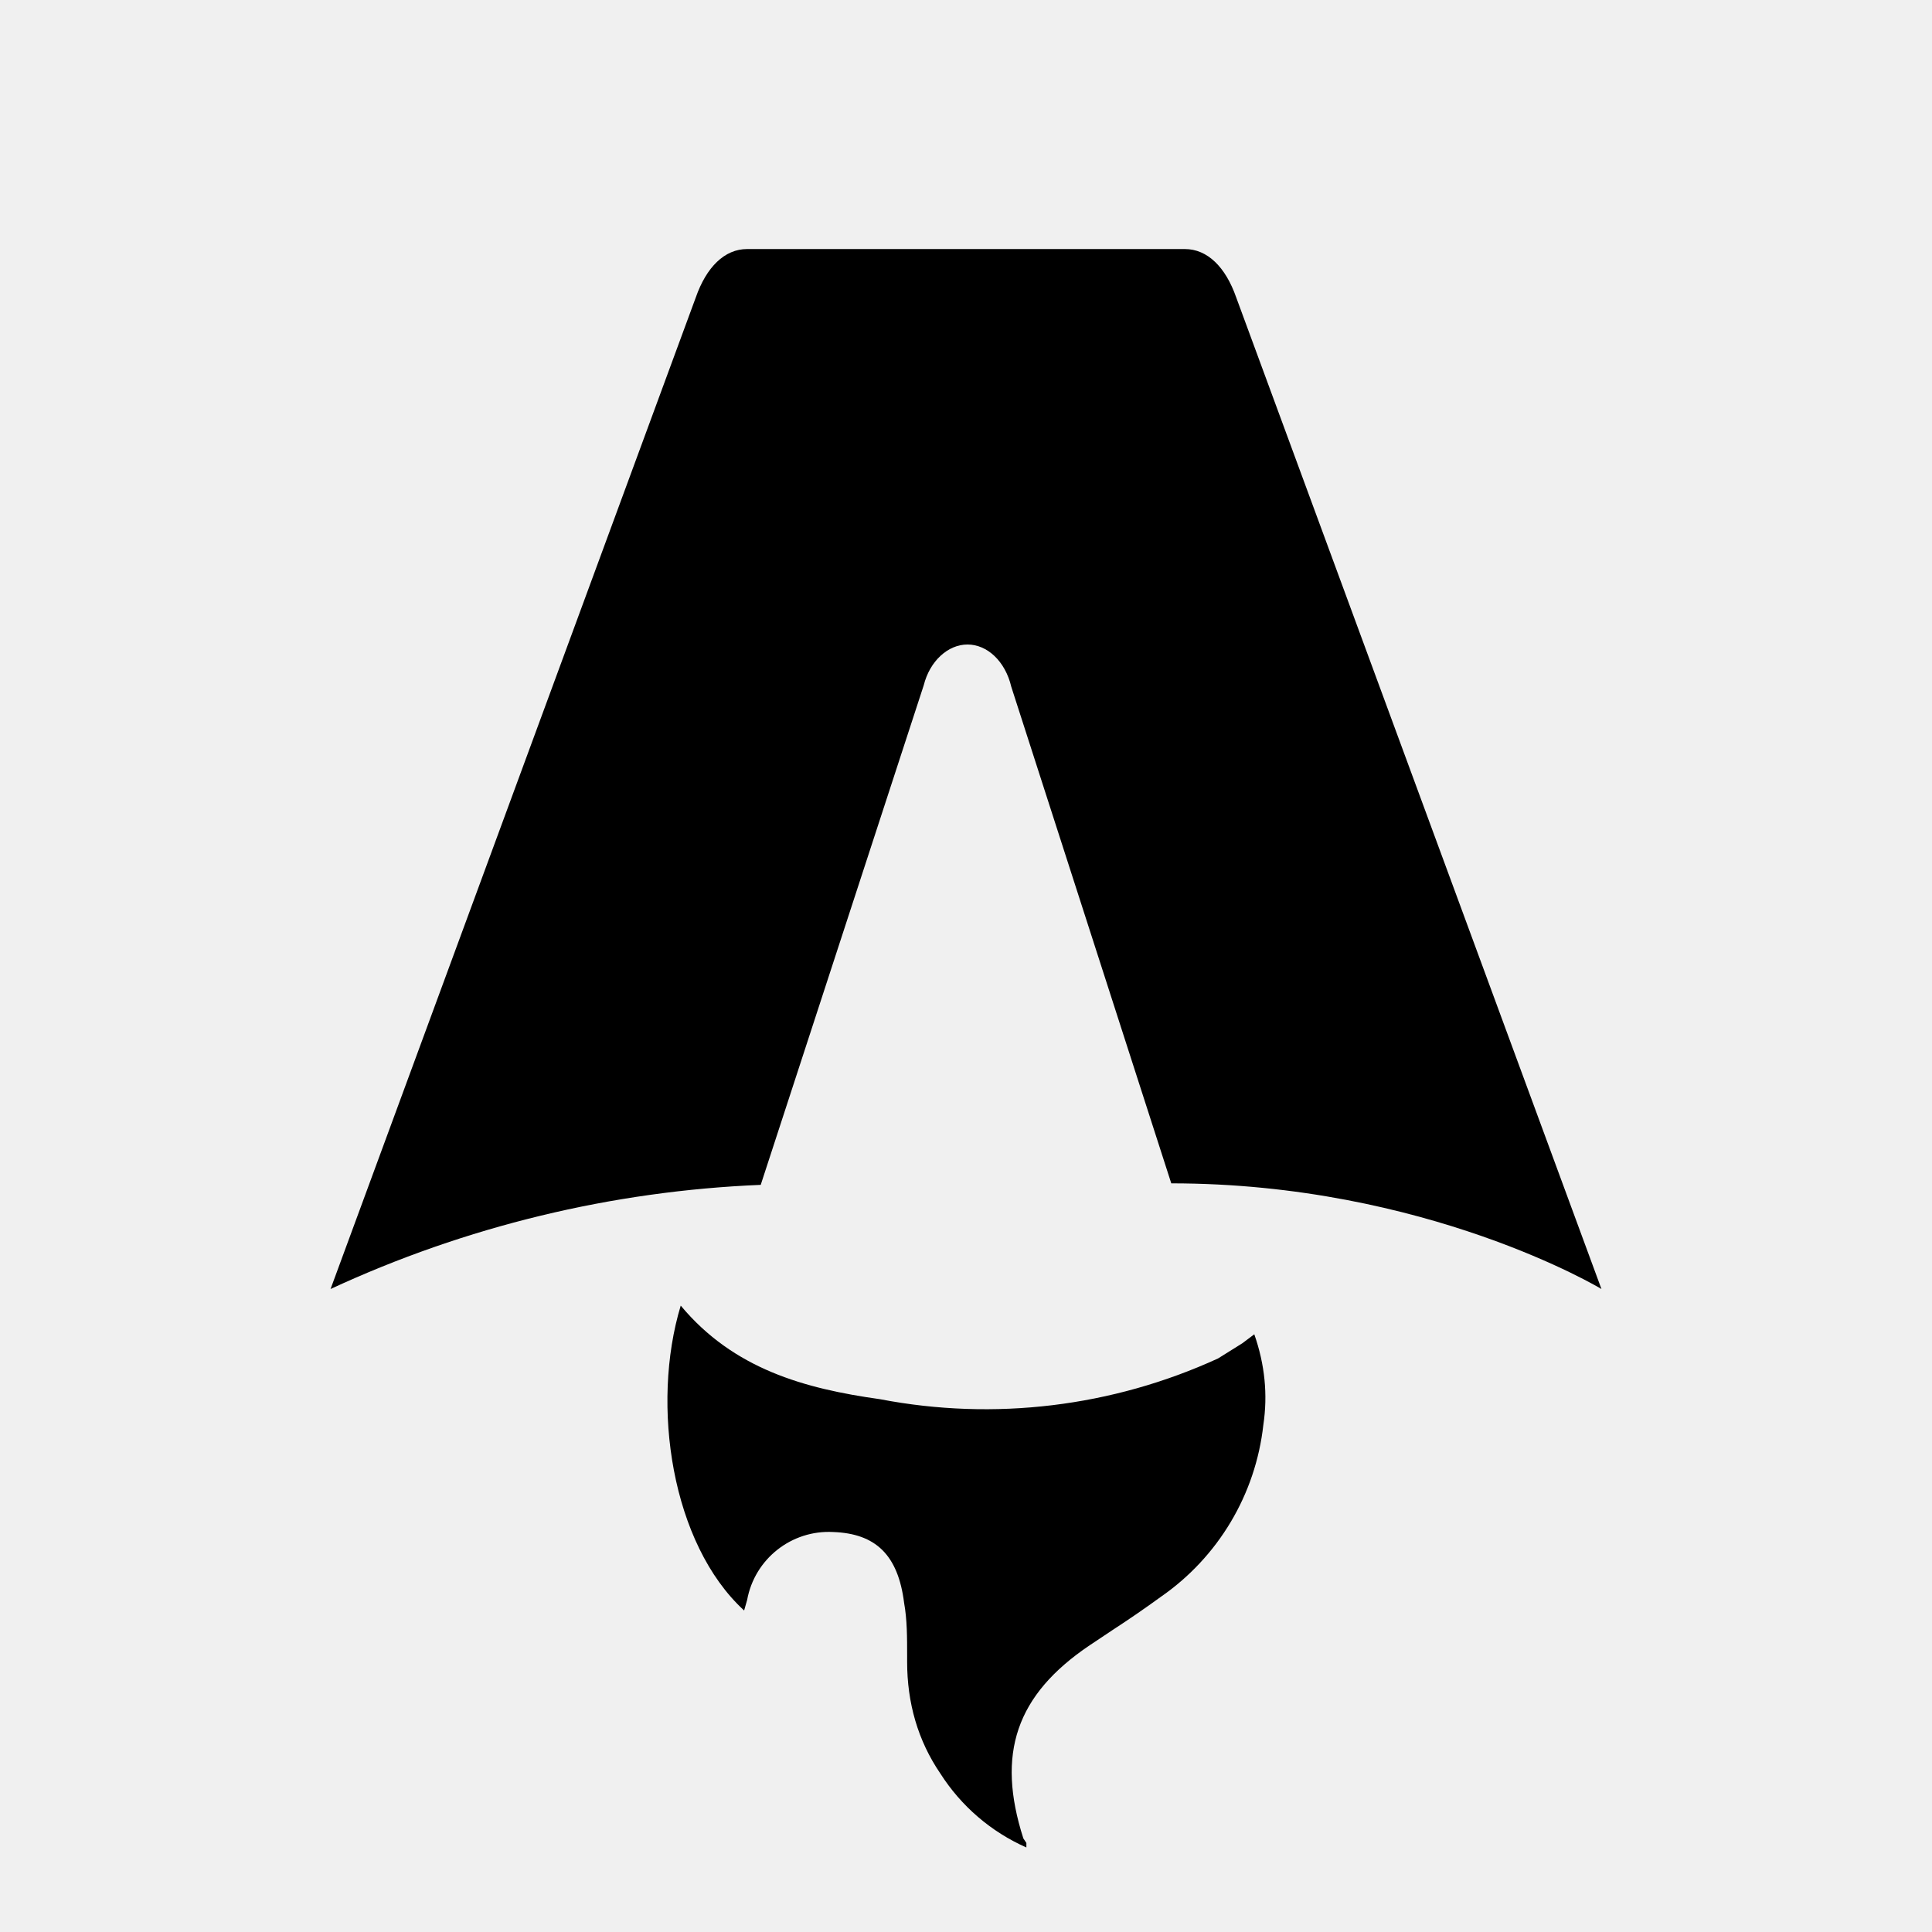
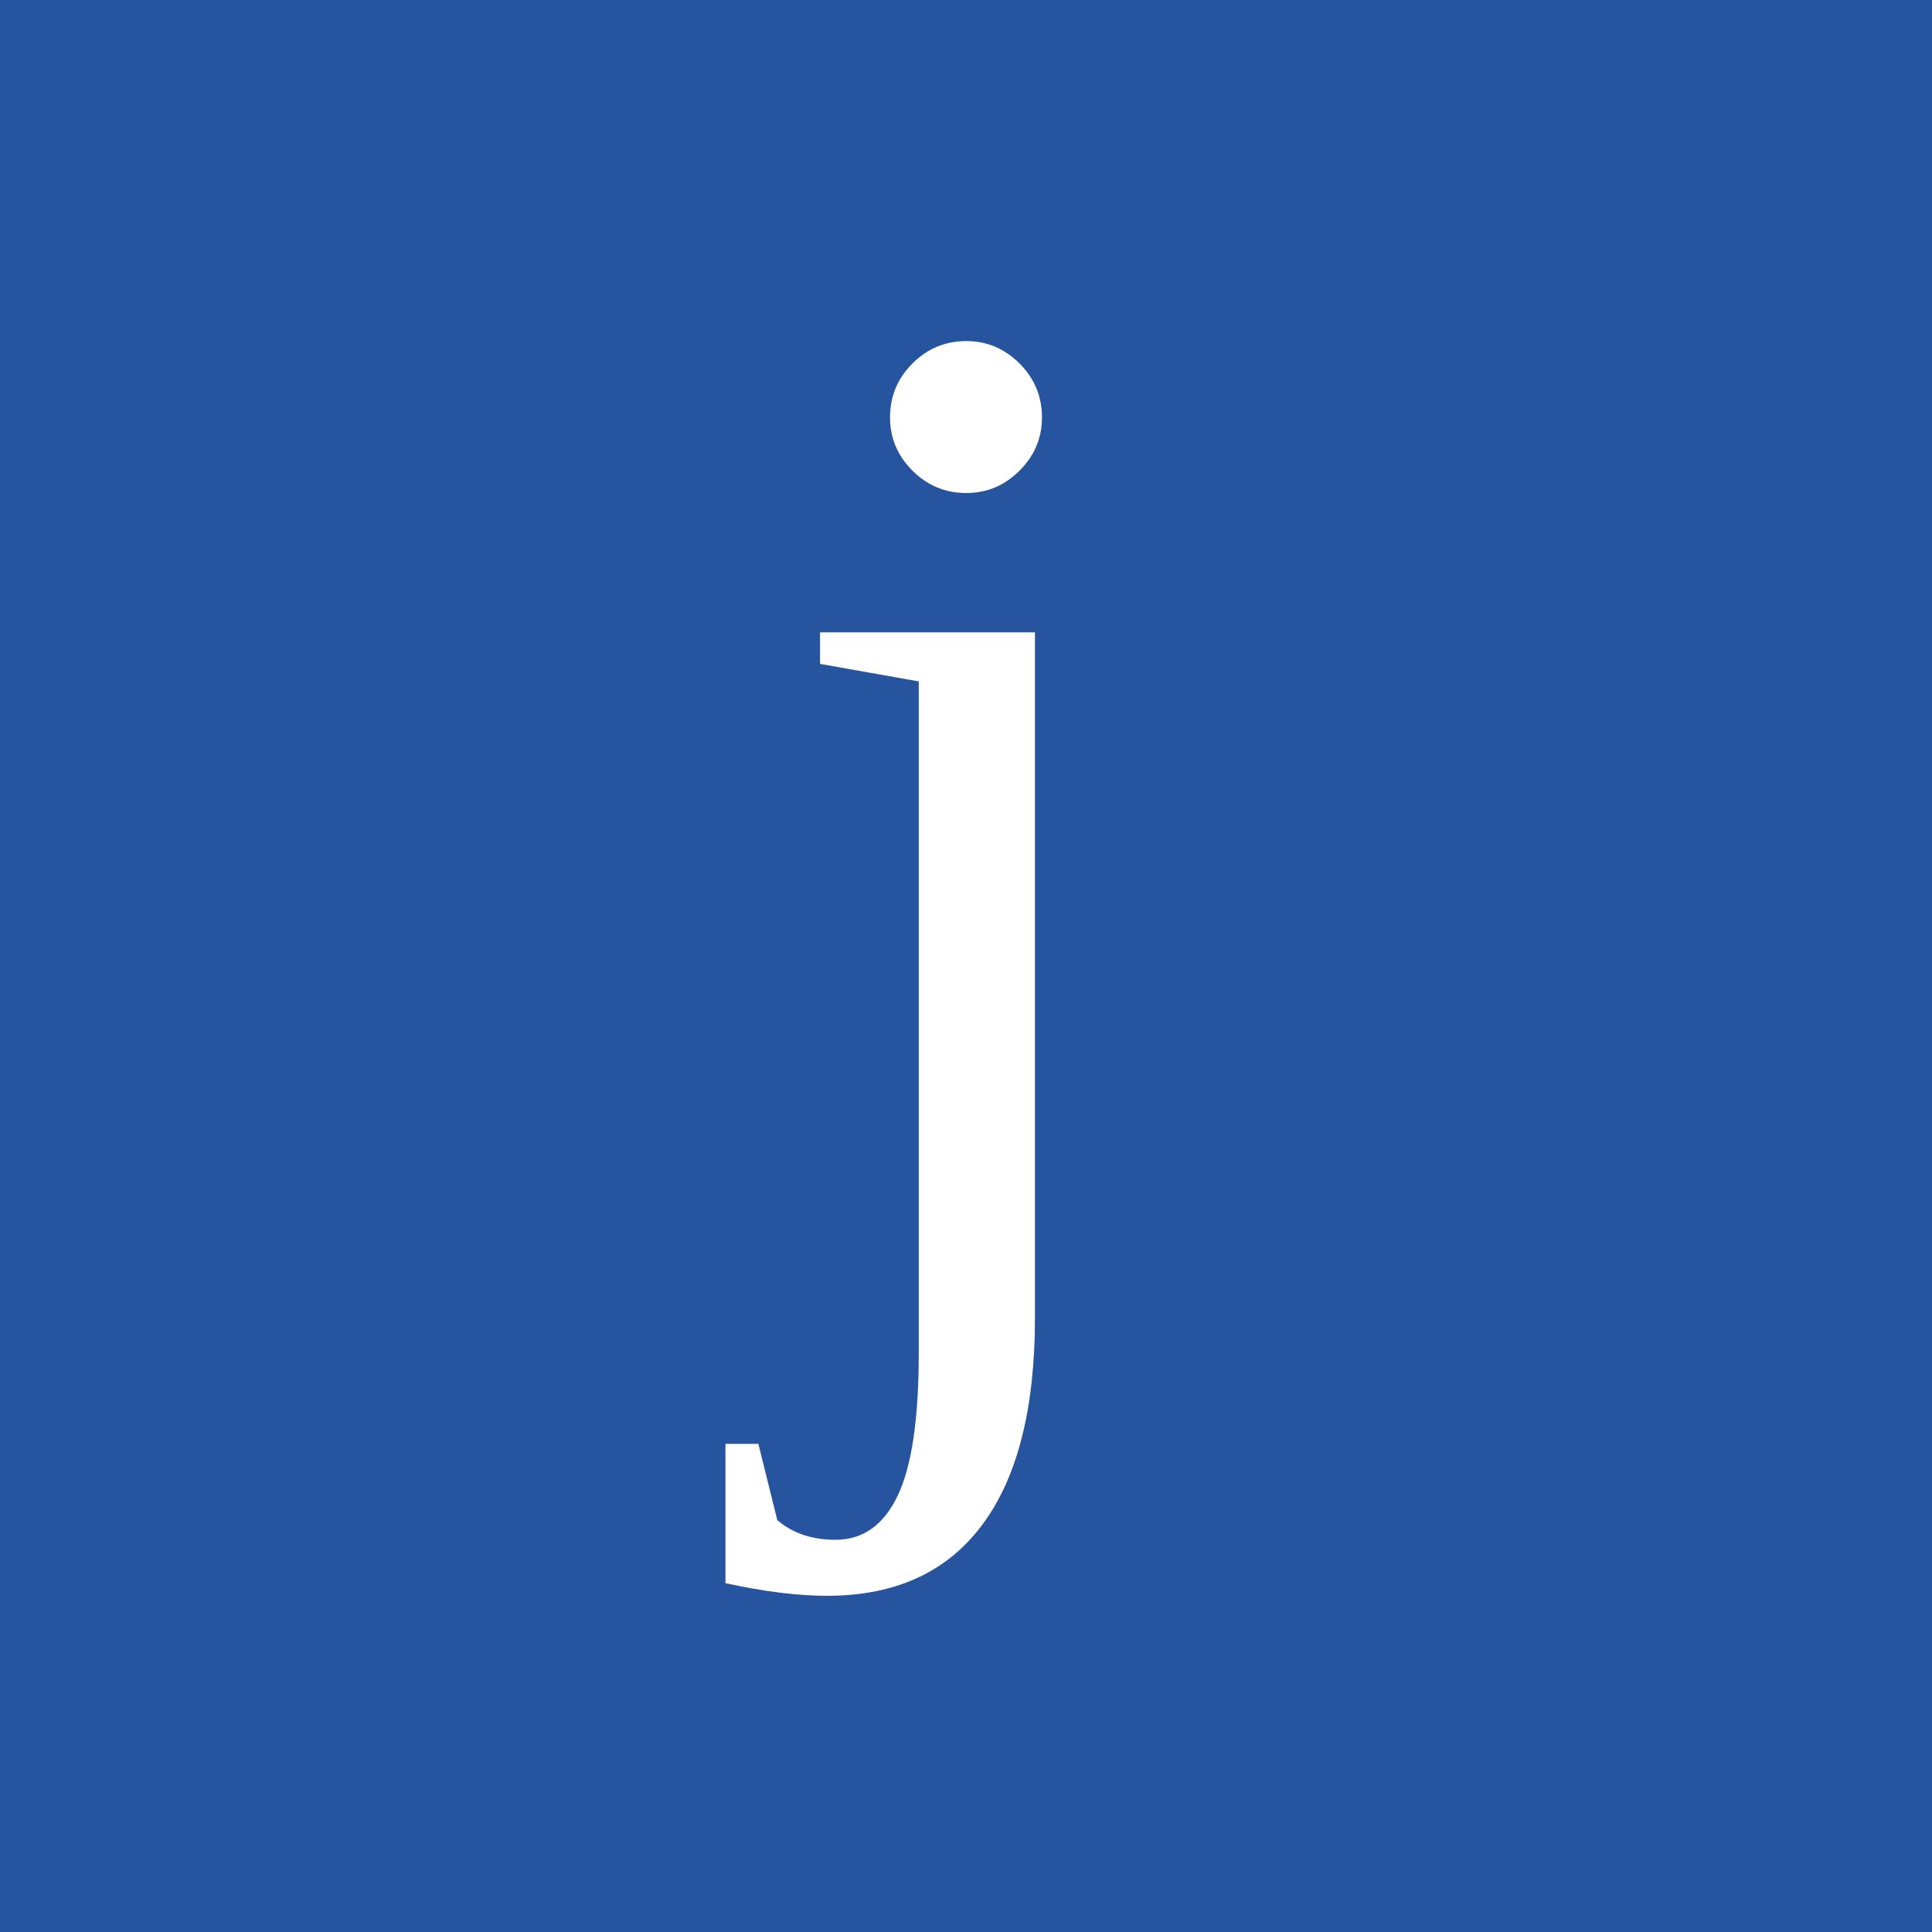
- <svg xmlns="http://www.w3.org/2000/svg" fill="none" viewBox="0 0 128 128">
-   <path d="M50.4 78.5a75.1 75.1 0 0 0-28.5 6.9l24.2-65.7c.7-2 1.9-3.2 3.4-3.2h29c1.5 0 2.7 1.2 3.4 3.2l24.2 65.7s-11.6-7-28.5-7L67 45.5c-.4-1.7-1.6-2.8-2.9-2.8-1.3 0-2.5 1.1-2.9 2.7L50.4 78.5Zm-1.1 28.2Zm-4.2-20.2c-2 6.6-.6 15.8 4.2 20.2a17.5 17.5 0 0 1 .2-.7 5.5 5.5 0 0 1 5.7-4.5c2.8.1 4.3 1.5 4.7 4.7.2 1.1.2 2.3.2 3.5v.4c0 2.7.7 5.2 2.2 7.4a13 13 0 0 0 5.7 4.9v-.3l-.2-.3c-1.8-5.6-.5-9.5 4.4-12.8l1.5-1a73 73 0 0 0 3.2-2.2 16 16 0 0 0 6.8-11.4c.3-2 .1-4-.6-6l-.8.6-1.6 1a37 37 0 0 1-22.4 2.7c-5-.7-9.7-2-13.2-6.2Z" />
-   <style>
-         path { fill: #000; }
-         @media (prefers-color-scheme: dark) {
-             path { fill: #FFF; }
-         }
-     </style>
+ <svg xmlns="http://www.w3.org/2000/svg" viewBox="0 0 512 512">
+   <rect width="512" height="512" fill="#26549e" />
+   <text x="256" y="342" font-family="Georgia, 'Times New Roman', serif" font-size="380" fill="#ffffff" text-anchor="middle">j</text>
</svg>
